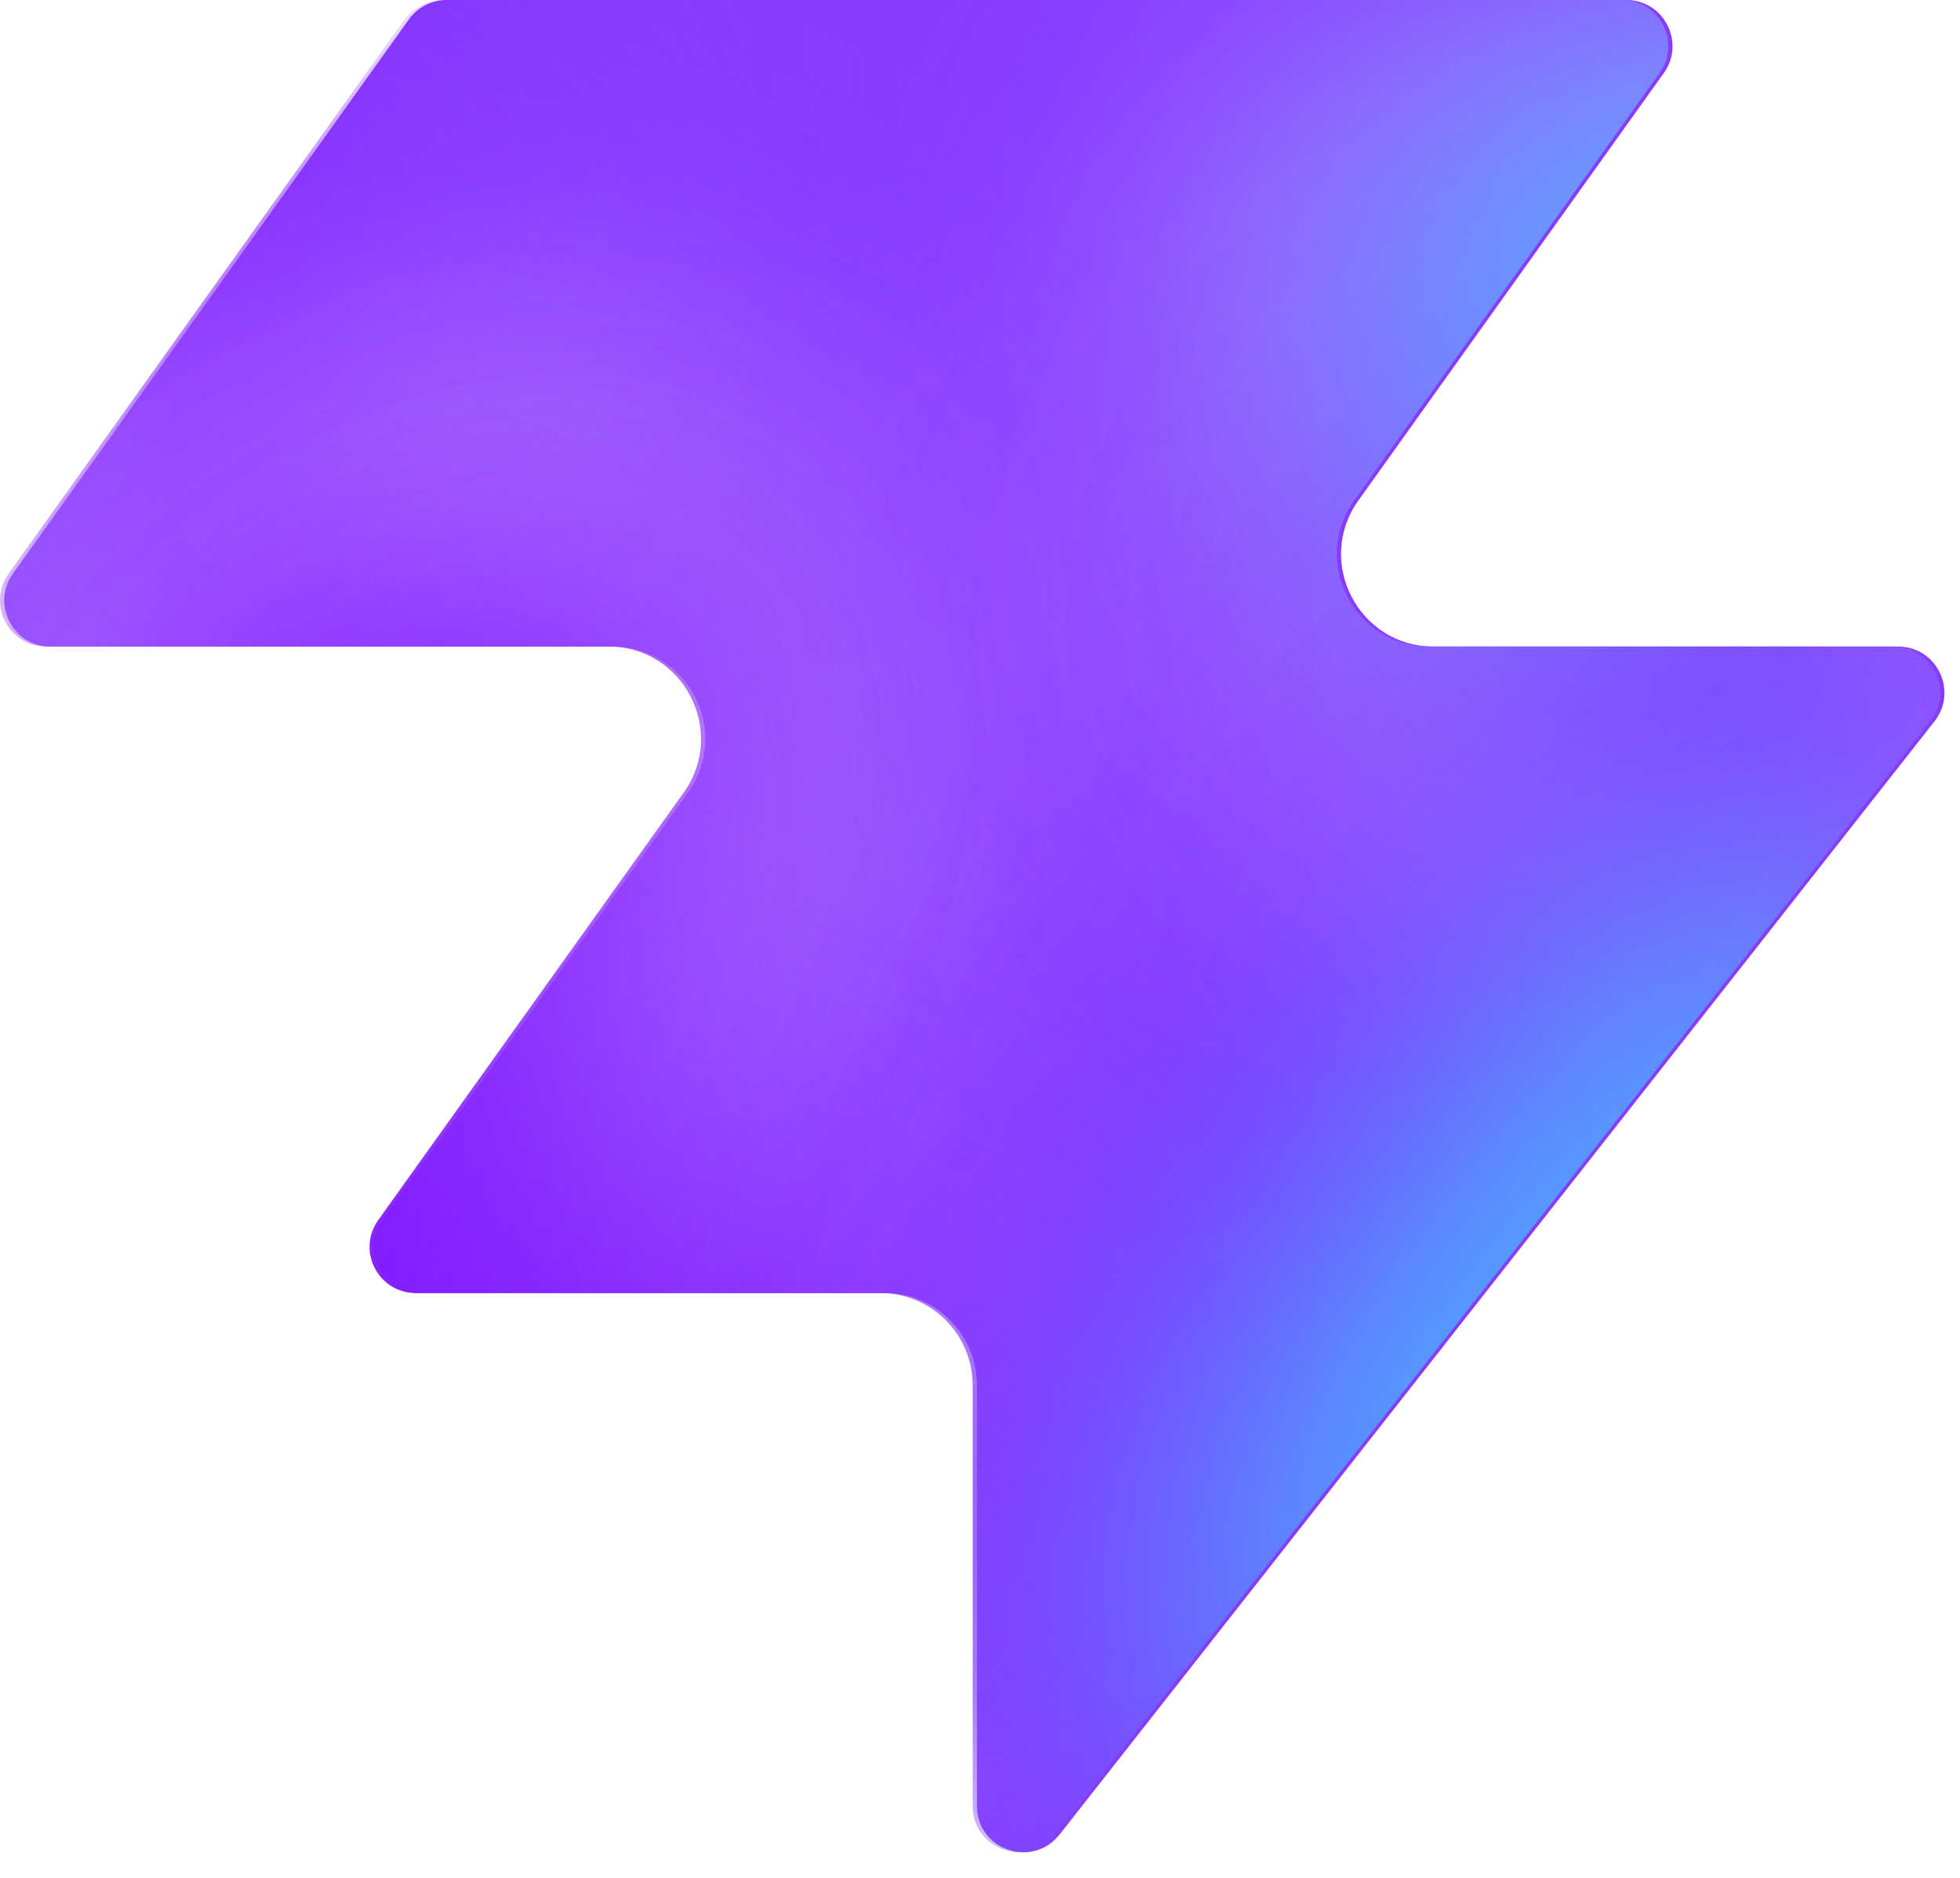
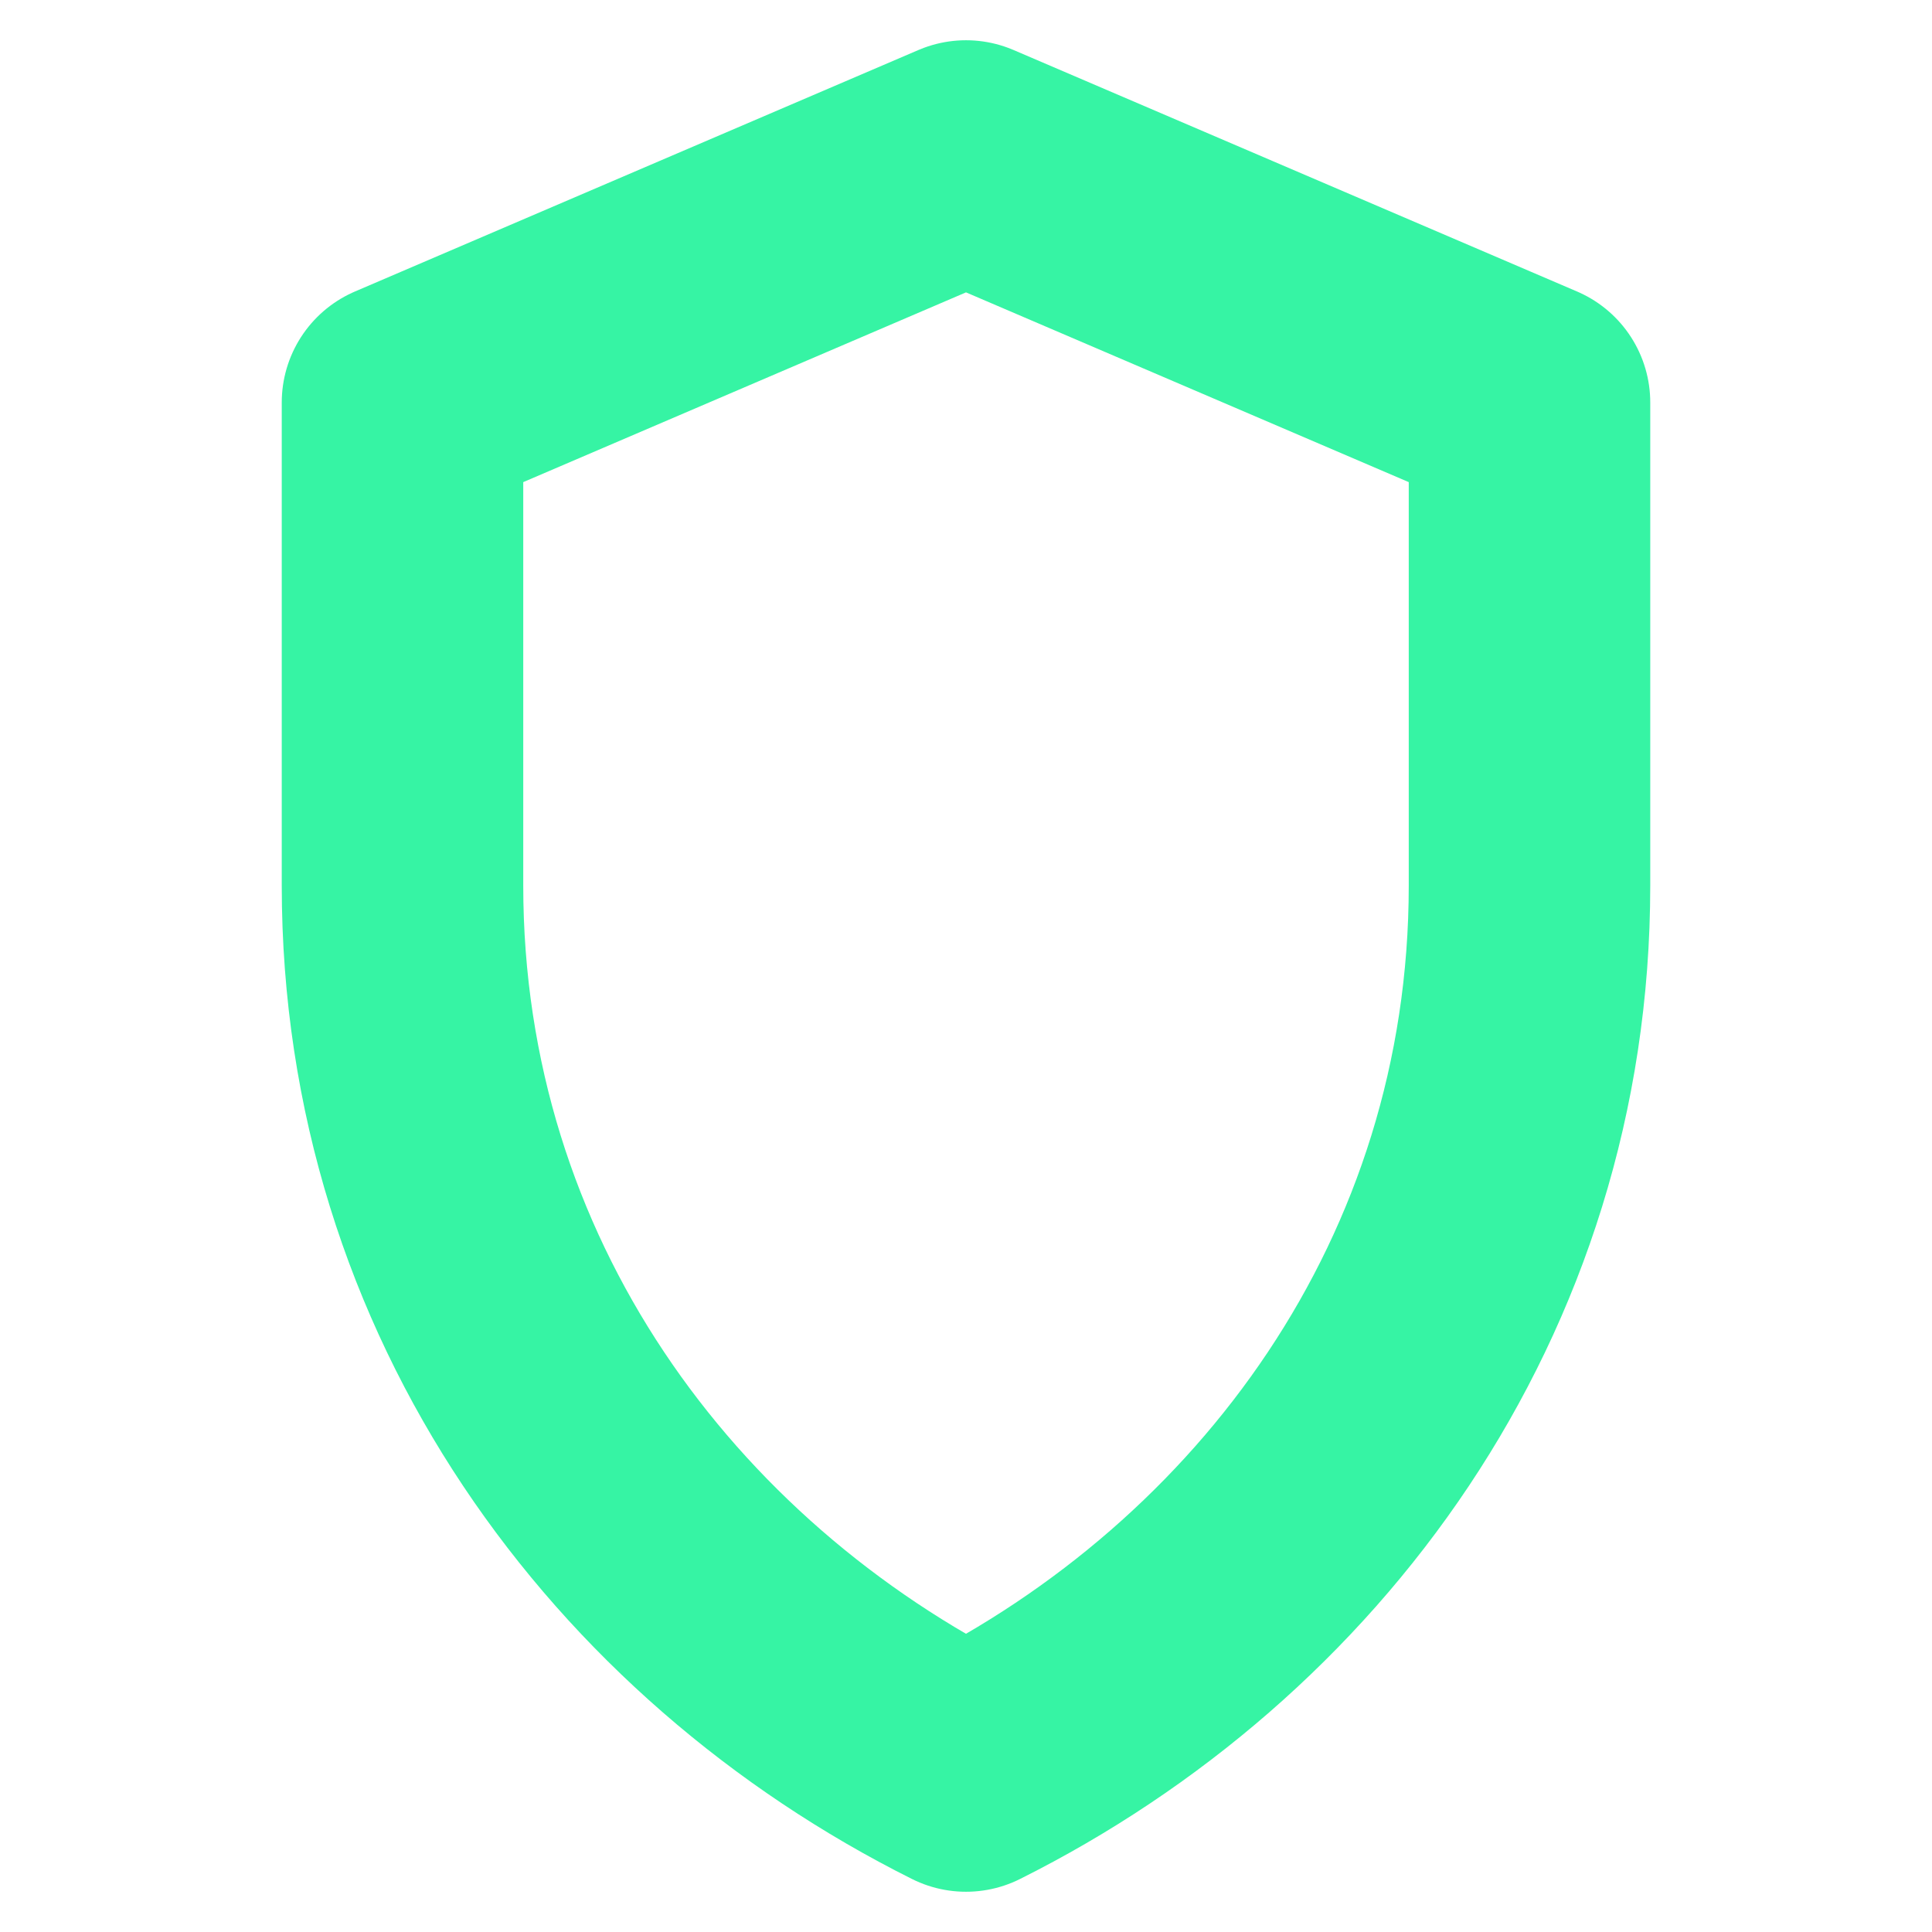
- <svg xmlns="http://www.w3.org/2000/svg" width="48" height="46" fill="none" viewBox="0 0 48 46">
-   <path fill="#863bff" d="M25.946 44.938c-.664.845-2.021.375-2.021-.698V33.937a2.26 2.26 0 0 0-2.262-2.262H10.287c-.92 0-1.456-1.04-.92-1.788l7.48-10.471c1.07-1.497 0-3.578-1.842-3.578H1.237c-.92 0-1.456-1.04-.92-1.788L10.013.474c.214-.297.556-.474.92-.474h28.894c.92 0 1.456 1.04.92 1.788l-7.48 10.471c-1.07 1.498 0 3.579 1.842 3.579h11.377c.943 0 1.473 1.088.89 1.83L25.947 44.94z" style="fill:#863bff;fill:color(display-p3 .525 .23 1);fill-opacity:1" />
-   <mask id="a" width="48" height="46" x="0" y="0" maskUnits="userSpaceOnUse" style="mask-type:alpha">
-     <path fill="#000" d="M25.842 44.938c-.664.844-2.021.375-2.021-.698V33.937a2.26 2.26 0 0 0-2.262-2.262H10.183c-.92 0-1.456-1.04-.92-1.788l7.48-10.471c1.07-1.498 0-3.579-1.842-3.579H1.133c-.92 0-1.456-1.04-.92-1.787L9.91.473c.214-.297.556-.474.92-.474h28.894c.92 0 1.456 1.04.92 1.788l-7.48 10.471c-1.07 1.498 0 3.578 1.842 3.578h11.377c.943 0 1.473 1.088.89 1.832L25.843 44.94z" style="fill:#000;fill-opacity:1" />
-   </mask>
-   <g mask="url(#a)">
-     <g filter="url(#b)">
-       <ellipse cx="5.508" cy="14.704" fill="#ede6ff" rx="5.508" ry="14.704" style="fill:#ede6ff;fill:color(display-p3 .927 .903 1);fill-opacity:1" transform="matrix(.00324 1 1 -.00324 -4.47 31.516)" />
-     </g>
-     <g filter="url(#c)">
-       <ellipse cx="10.399" cy="29.851" fill="#ede6ff" rx="10.399" ry="29.851" style="fill:#ede6ff;fill:color(display-p3 .927 .903 1);fill-opacity:1" transform="matrix(.00324 1 1 -.00324 -39.328 7.883)" />
-     </g>
-     <g filter="url(#d)">
-       <ellipse cx="5.508" cy="30.487" fill="#7e14ff" rx="5.508" ry="30.487" style="fill:#7e14ff;fill:color(display-p3 .492 .077 1);fill-opacity:1" transform="rotate(89.814 -25.913 -14.639)scale(1 -1)" />
-     </g>
-     <g filter="url(#e)">
-       <ellipse cx="5.508" cy="30.599" fill="#7e14ff" rx="5.508" ry="30.599" style="fill:#7e14ff;fill:color(display-p3 .492 .077 1);fill-opacity:1" transform="rotate(89.814 -32.644 -3.334)scale(1 -1)" />
-     </g>
-     <g filter="url(#f)">
-       <ellipse cx="5.508" cy="30.599" fill="#7e14ff" rx="5.508" ry="30.599" style="fill:#7e14ff;fill:color(display-p3 .492 .077 1);fill-opacity:1" transform="matrix(.00324 1 1 -.00324 -34.34 30.47)" />
-     </g>
-     <g filter="url(#g)">
-       <ellipse cx="14.072" cy="22.078" fill="#ede6ff" rx="14.072" ry="22.078" style="fill:#ede6ff;fill:color(display-p3 .927 .903 1);fill-opacity:1" transform="rotate(93.35 24.506 48.493)scale(-1 1)" />
-     </g>
-     <g filter="url(#h)">
-       <ellipse cx="3.47" cy="21.501" fill="#7e14ff" rx="3.47" ry="21.501" style="fill:#7e14ff;fill:color(display-p3 .492 .077 1);fill-opacity:1" transform="rotate(89.009 28.708 47.59)scale(-1 1)" />
-     </g>
-     <g filter="url(#i)">
-       <ellipse cx="3.47" cy="21.501" fill="#7e14ff" rx="3.47" ry="21.501" style="fill:#7e14ff;fill:color(display-p3 .492 .077 1);fill-opacity:1" transform="rotate(89.009 28.708 47.59)scale(-1 1)" />
-     </g>
-     <g filter="url(#j)">
-       <ellipse cx=".387" cy="8.972" fill="#7e14ff" rx="4.407" ry="29.108" style="fill:#7e14ff;fill:color(display-p3 .492 .077 1);fill-opacity:1" transform="rotate(39.51 .387 8.972)" />
-     </g>
-     <g filter="url(#k)">
-       <ellipse cx="47.523" cy="-6.092" fill="#7e14ff" rx="4.407" ry="29.108" style="fill:#7e14ff;fill:color(display-p3 .492 .077 1);fill-opacity:1" transform="rotate(37.892 47.523 -6.092)" />
-     </g>
-     <g filter="url(#l)">
-       <ellipse cx="41.412" cy="6.333" fill="#47bfff" rx="5.971" ry="9.665" style="fill:#47bfff;fill:color(display-p3 .28 .748 1);fill-opacity:1" transform="rotate(37.892 41.412 6.333)" />
-     </g>
-     <g filter="url(#m)">
-       <ellipse cx="-1.879" cy="38.332" fill="#7e14ff" rx="4.407" ry="29.108" style="fill:#7e14ff;fill:color(display-p3 .492 .077 1);fill-opacity:1" transform="rotate(37.892 -1.88 38.332)" />
-     </g>
-     <g filter="url(#n)">
-       <ellipse cx="-1.879" cy="38.332" fill="#7e14ff" rx="4.407" ry="29.108" style="fill:#7e14ff;fill:color(display-p3 .492 .077 1);fill-opacity:1" transform="rotate(37.892 -1.88 38.332)" />
-     </g>
-     <g filter="url(#o)">
-       <ellipse cx="35.651" cy="29.907" fill="#7e14ff" rx="4.407" ry="29.108" style="fill:#7e14ff;fill:color(display-p3 .492 .077 1);fill-opacity:1" transform="rotate(37.892 35.651 29.907)" />
-     </g>
-     <g filter="url(#p)">
-       <ellipse cx="38.418" cy="32.4" fill="#47bfff" rx="5.971" ry="15.297" style="fill:#47bfff;fill:color(display-p3 .28 .748 1);fill-opacity:1" transform="rotate(37.892 38.418 32.4)" />
-     </g>
-   </g>
-   <defs>
-     <filter id="b" width="60.045" height="41.654" x="-19.77" y="16.149" color-interpolation-filters="sRGB" filterUnits="userSpaceOnUse">
-       <feFlood flood-opacity="0" result="BackgroundImageFix" />
-       <feBlend in="SourceGraphic" in2="BackgroundImageFix" result="shape" />
-       <feGaussianBlur result="effect1_foregroundBlur_2002_17158" stdDeviation="7.659" />
-     </filter>
-     <filter id="c" width="90.34" height="51.437" x="-54.613" y="-7.533" color-interpolation-filters="sRGB" filterUnits="userSpaceOnUse">
-       <feFlood flood-opacity="0" result="BackgroundImageFix" />
-       <feBlend in="SourceGraphic" in2="BackgroundImageFix" result="shape" />
-       <feGaussianBlur result="effect1_foregroundBlur_2002_17158" stdDeviation="7.659" />
-     </filter>
-     <filter id="d" width="79.355" height="29.4" x="-49.64" y="2.03" color-interpolation-filters="sRGB" filterUnits="userSpaceOnUse">
-       <feFlood flood-opacity="0" result="BackgroundImageFix" />
-       <feBlend in="SourceGraphic" in2="BackgroundImageFix" result="shape" />
-       <feGaussianBlur result="effect1_foregroundBlur_2002_17158" stdDeviation="4.596" />
-     </filter>
-     <filter id="e" width="79.579" height="29.4" x="-45.045" y="20.029" color-interpolation-filters="sRGB" filterUnits="userSpaceOnUse">
-       <feFlood flood-opacity="0" result="BackgroundImageFix" />
-       <feBlend in="SourceGraphic" in2="BackgroundImageFix" result="shape" />
-       <feGaussianBlur result="effect1_foregroundBlur_2002_17158" stdDeviation="4.596" />
-     </filter>
-     <filter id="f" width="79.579" height="29.4" x="-43.513" y="21.178" color-interpolation-filters="sRGB" filterUnits="userSpaceOnUse">
-       <feFlood flood-opacity="0" result="BackgroundImageFix" />
-       <feBlend in="SourceGraphic" in2="BackgroundImageFix" result="shape" />
-       <feGaussianBlur result="effect1_foregroundBlur_2002_17158" stdDeviation="4.596" />
-     </filter>
-     <filter id="g" width="74.749" height="58.852" x="15.756" y="-17.901" color-interpolation-filters="sRGB" filterUnits="userSpaceOnUse">
-       <feFlood flood-opacity="0" result="BackgroundImageFix" />
-       <feBlend in="SourceGraphic" in2="BackgroundImageFix" result="shape" />
-       <feGaussianBlur result="effect1_foregroundBlur_2002_17158" stdDeviation="7.659" />
-     </filter>
-     <filter id="h" width="61.377" height="25.362" x="23.548" y="2.284" color-interpolation-filters="sRGB" filterUnits="userSpaceOnUse">
-       <feFlood flood-opacity="0" result="BackgroundImageFix" />
-       <feBlend in="SourceGraphic" in2="BackgroundImageFix" result="shape" />
-       <feGaussianBlur result="effect1_foregroundBlur_2002_17158" stdDeviation="4.596" />
-     </filter>
-     <filter id="i" width="61.377" height="25.362" x="23.548" y="2.284" color-interpolation-filters="sRGB" filterUnits="userSpaceOnUse">
-       <feFlood flood-opacity="0" result="BackgroundImageFix" />
-       <feBlend in="SourceGraphic" in2="BackgroundImageFix" result="shape" />
-       <feGaussianBlur result="effect1_foregroundBlur_2002_17158" stdDeviation="4.596" />
-     </filter>
-     <filter id="j" width="56.045" height="63.649" x="-27.636" y="-22.853" color-interpolation-filters="sRGB" filterUnits="userSpaceOnUse">
-       <feFlood flood-opacity="0" result="BackgroundImageFix" />
-       <feBlend in="SourceGraphic" in2="BackgroundImageFix" result="shape" />
-       <feGaussianBlur result="effect1_foregroundBlur_2002_17158" stdDeviation="4.596" />
-     </filter>
-     <filter id="k" width="54.814" height="64.646" x="20.116" y="-38.415" color-interpolation-filters="sRGB" filterUnits="userSpaceOnUse">
-       <feFlood flood-opacity="0" result="BackgroundImageFix" />
-       <feBlend in="SourceGraphic" in2="BackgroundImageFix" result="shape" />
-       <feGaussianBlur result="effect1_foregroundBlur_2002_17158" stdDeviation="4.596" />
-     </filter>
-     <filter id="l" width="33.541" height="35.313" x="24.641" y="-11.323" color-interpolation-filters="sRGB" filterUnits="userSpaceOnUse">
-       <feFlood flood-opacity="0" result="BackgroundImageFix" />
-       <feBlend in="SourceGraphic" in2="BackgroundImageFix" result="shape" />
-       <feGaussianBlur result="effect1_foregroundBlur_2002_17158" stdDeviation="4.596" />
-     </filter>
-     <filter id="m" width="54.814" height="64.646" x="-29.286" y="6.009" color-interpolation-filters="sRGB" filterUnits="userSpaceOnUse">
-       <feFlood flood-opacity="0" result="BackgroundImageFix" />
-       <feBlend in="SourceGraphic" in2="BackgroundImageFix" result="shape" />
-       <feGaussianBlur result="effect1_foregroundBlur_2002_17158" stdDeviation="4.596" />
-     </filter>
-     <filter id="n" width="54.814" height="64.646" x="-29.286" y="6.009" color-interpolation-filters="sRGB" filterUnits="userSpaceOnUse">
-       <feFlood flood-opacity="0" result="BackgroundImageFix" />
-       <feBlend in="SourceGraphic" in2="BackgroundImageFix" result="shape" />
-       <feGaussianBlur result="effect1_foregroundBlur_2002_17158" stdDeviation="4.596" />
-     </filter>
-     <filter id="o" width="54.814" height="64.646" x="8.244" y="-2.416" color-interpolation-filters="sRGB" filterUnits="userSpaceOnUse">
-       <feFlood flood-opacity="0" result="BackgroundImageFix" />
-       <feBlend in="SourceGraphic" in2="BackgroundImageFix" result="shape" />
-       <feGaussianBlur result="effect1_foregroundBlur_2002_17158" stdDeviation="4.596" />
-     </filter>
-     <filter id="p" width="39.409" height="43.623" x="18.713" y="10.588" color-interpolation-filters="sRGB" filterUnits="userSpaceOnUse">
-       <feFlood flood-opacity="0" result="BackgroundImageFix" />
-       <feBlend in="SourceGraphic" in2="BackgroundImageFix" result="shape" />
-       <feGaussianBlur result="effect1_foregroundBlur_2002_17158" stdDeviation="4.596" />
-     </filter>
-   </defs>
+ <svg xmlns="http://www.w3.org/2000/svg" width="24" height="24" viewBox="0 0 24 24" fill="none">
+   <path d="M12 2L19 5V11C19 16 16 20 12 22C8 20 5 16 5 11V5Z" stroke="#36f4a4" stroke-width="3" stroke-linecap="round" stroke-linejoin="round" />
</svg>
